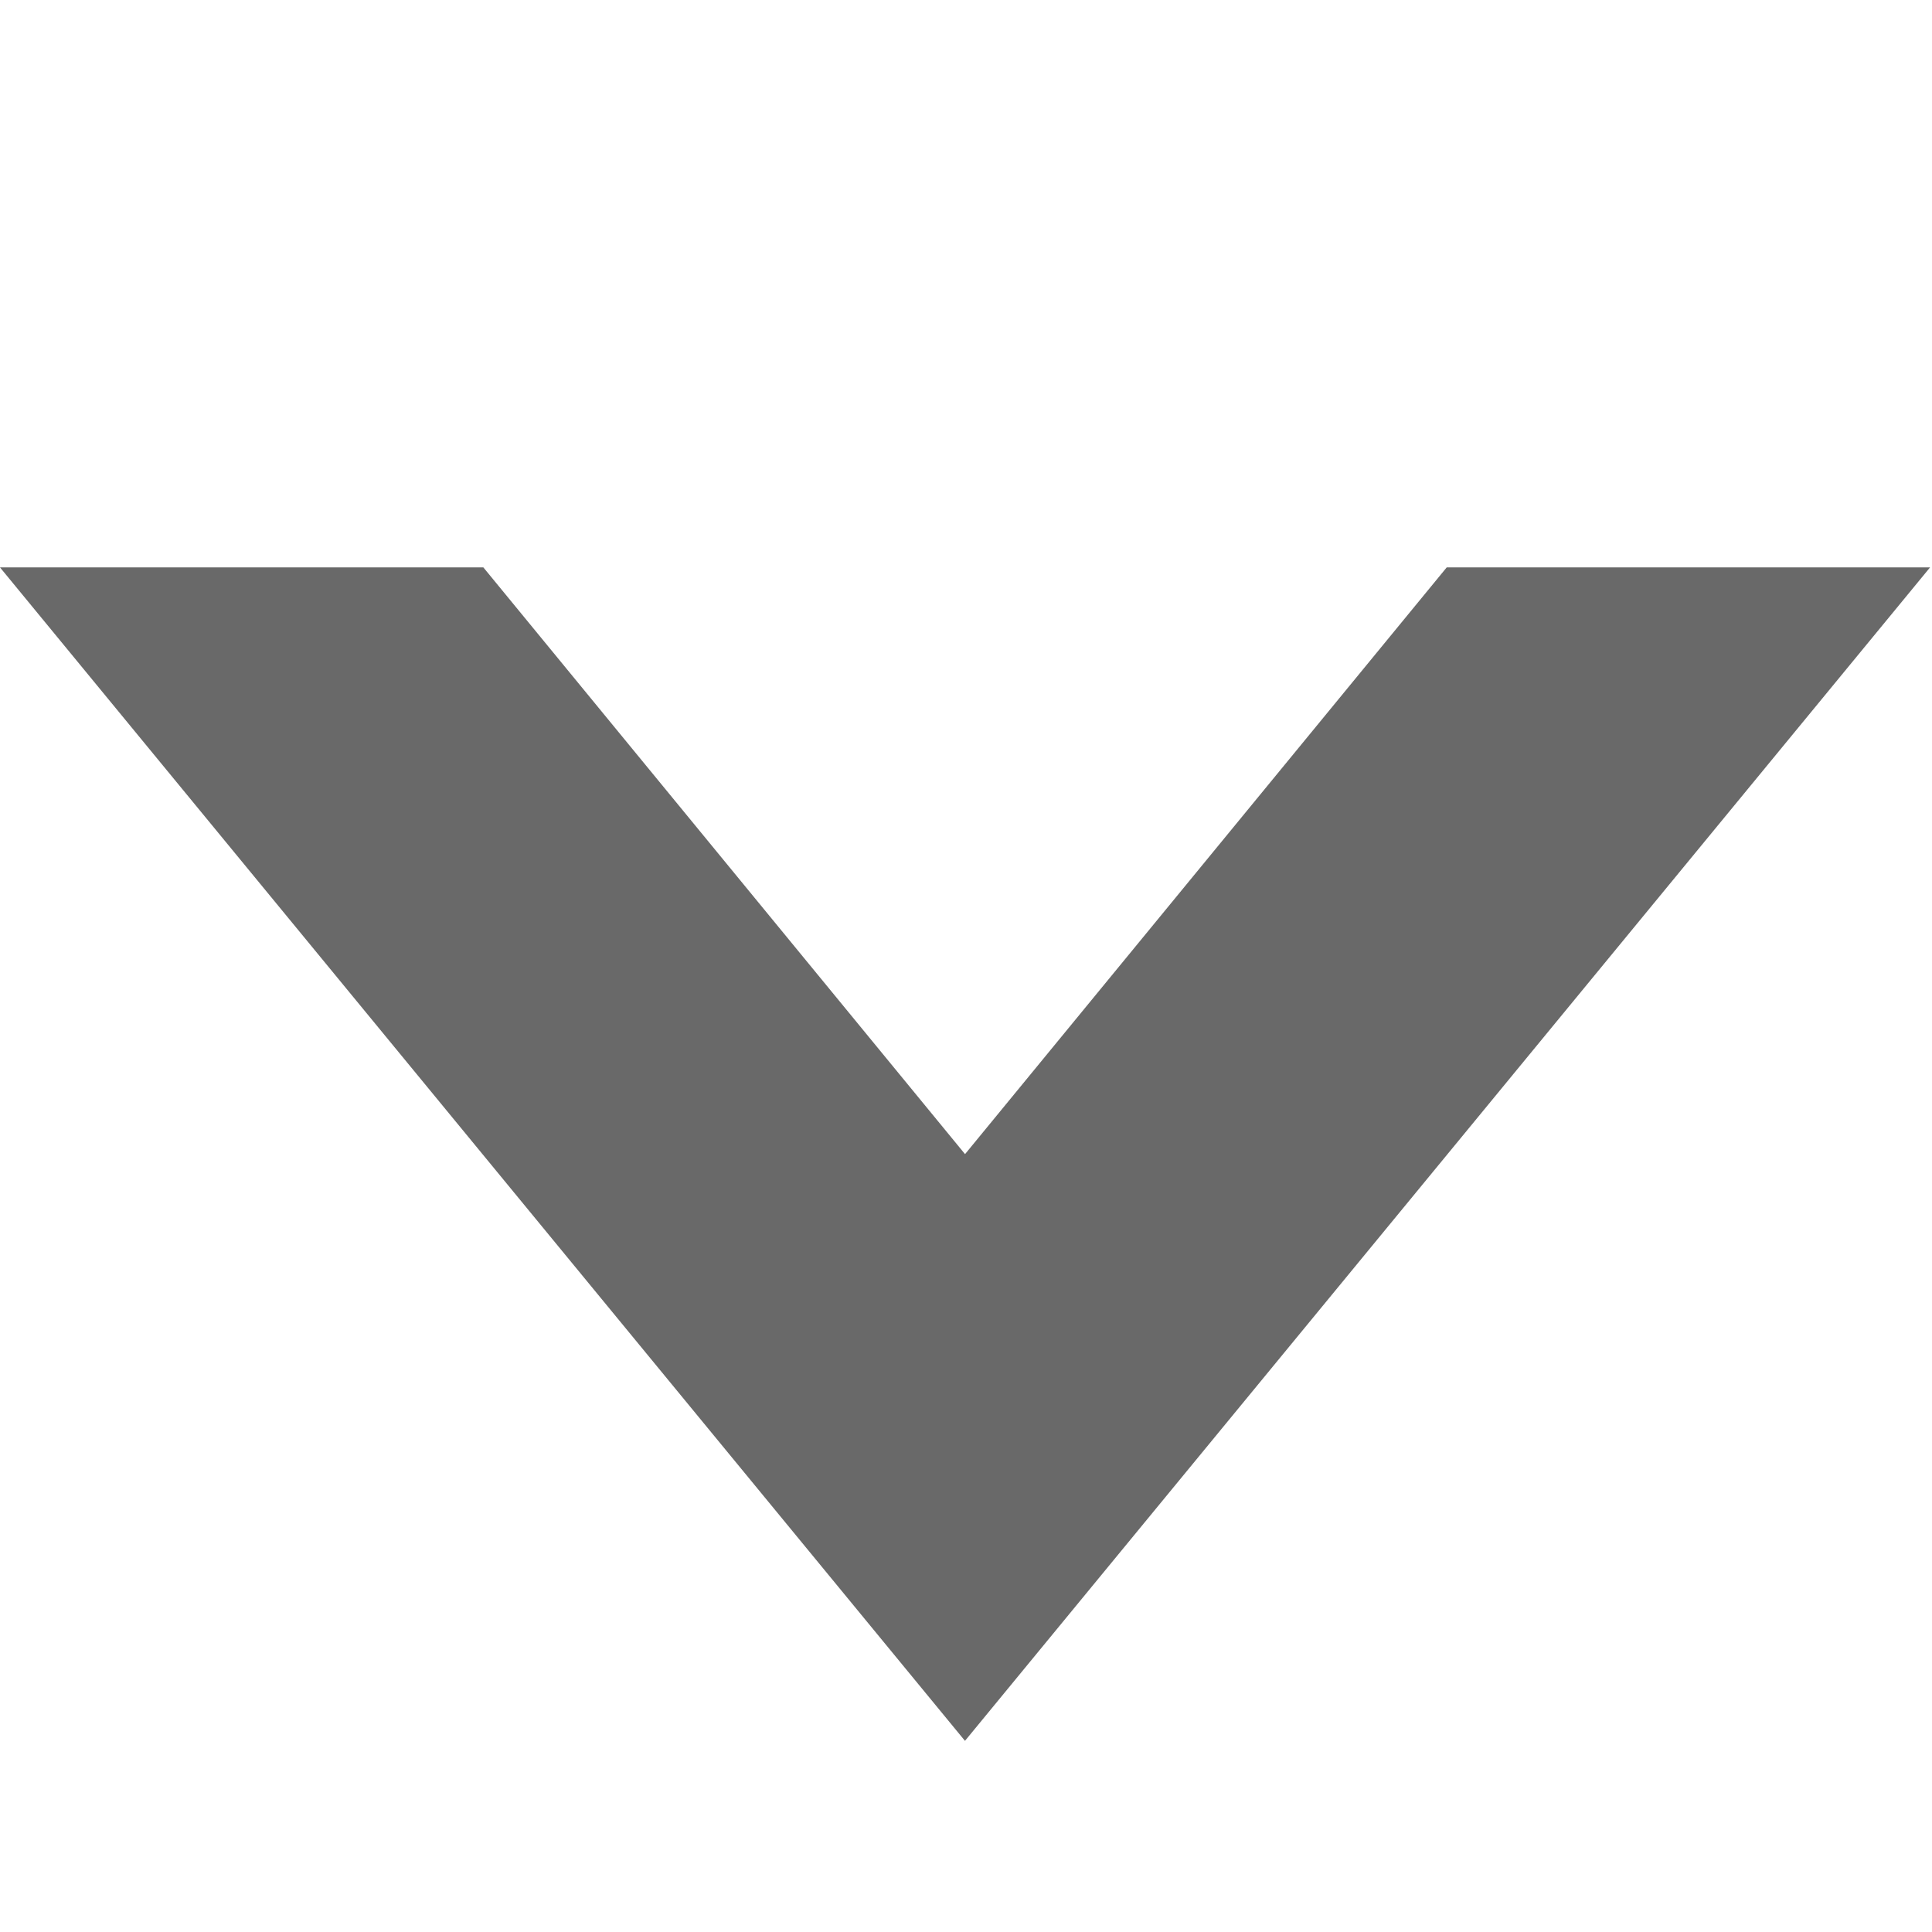
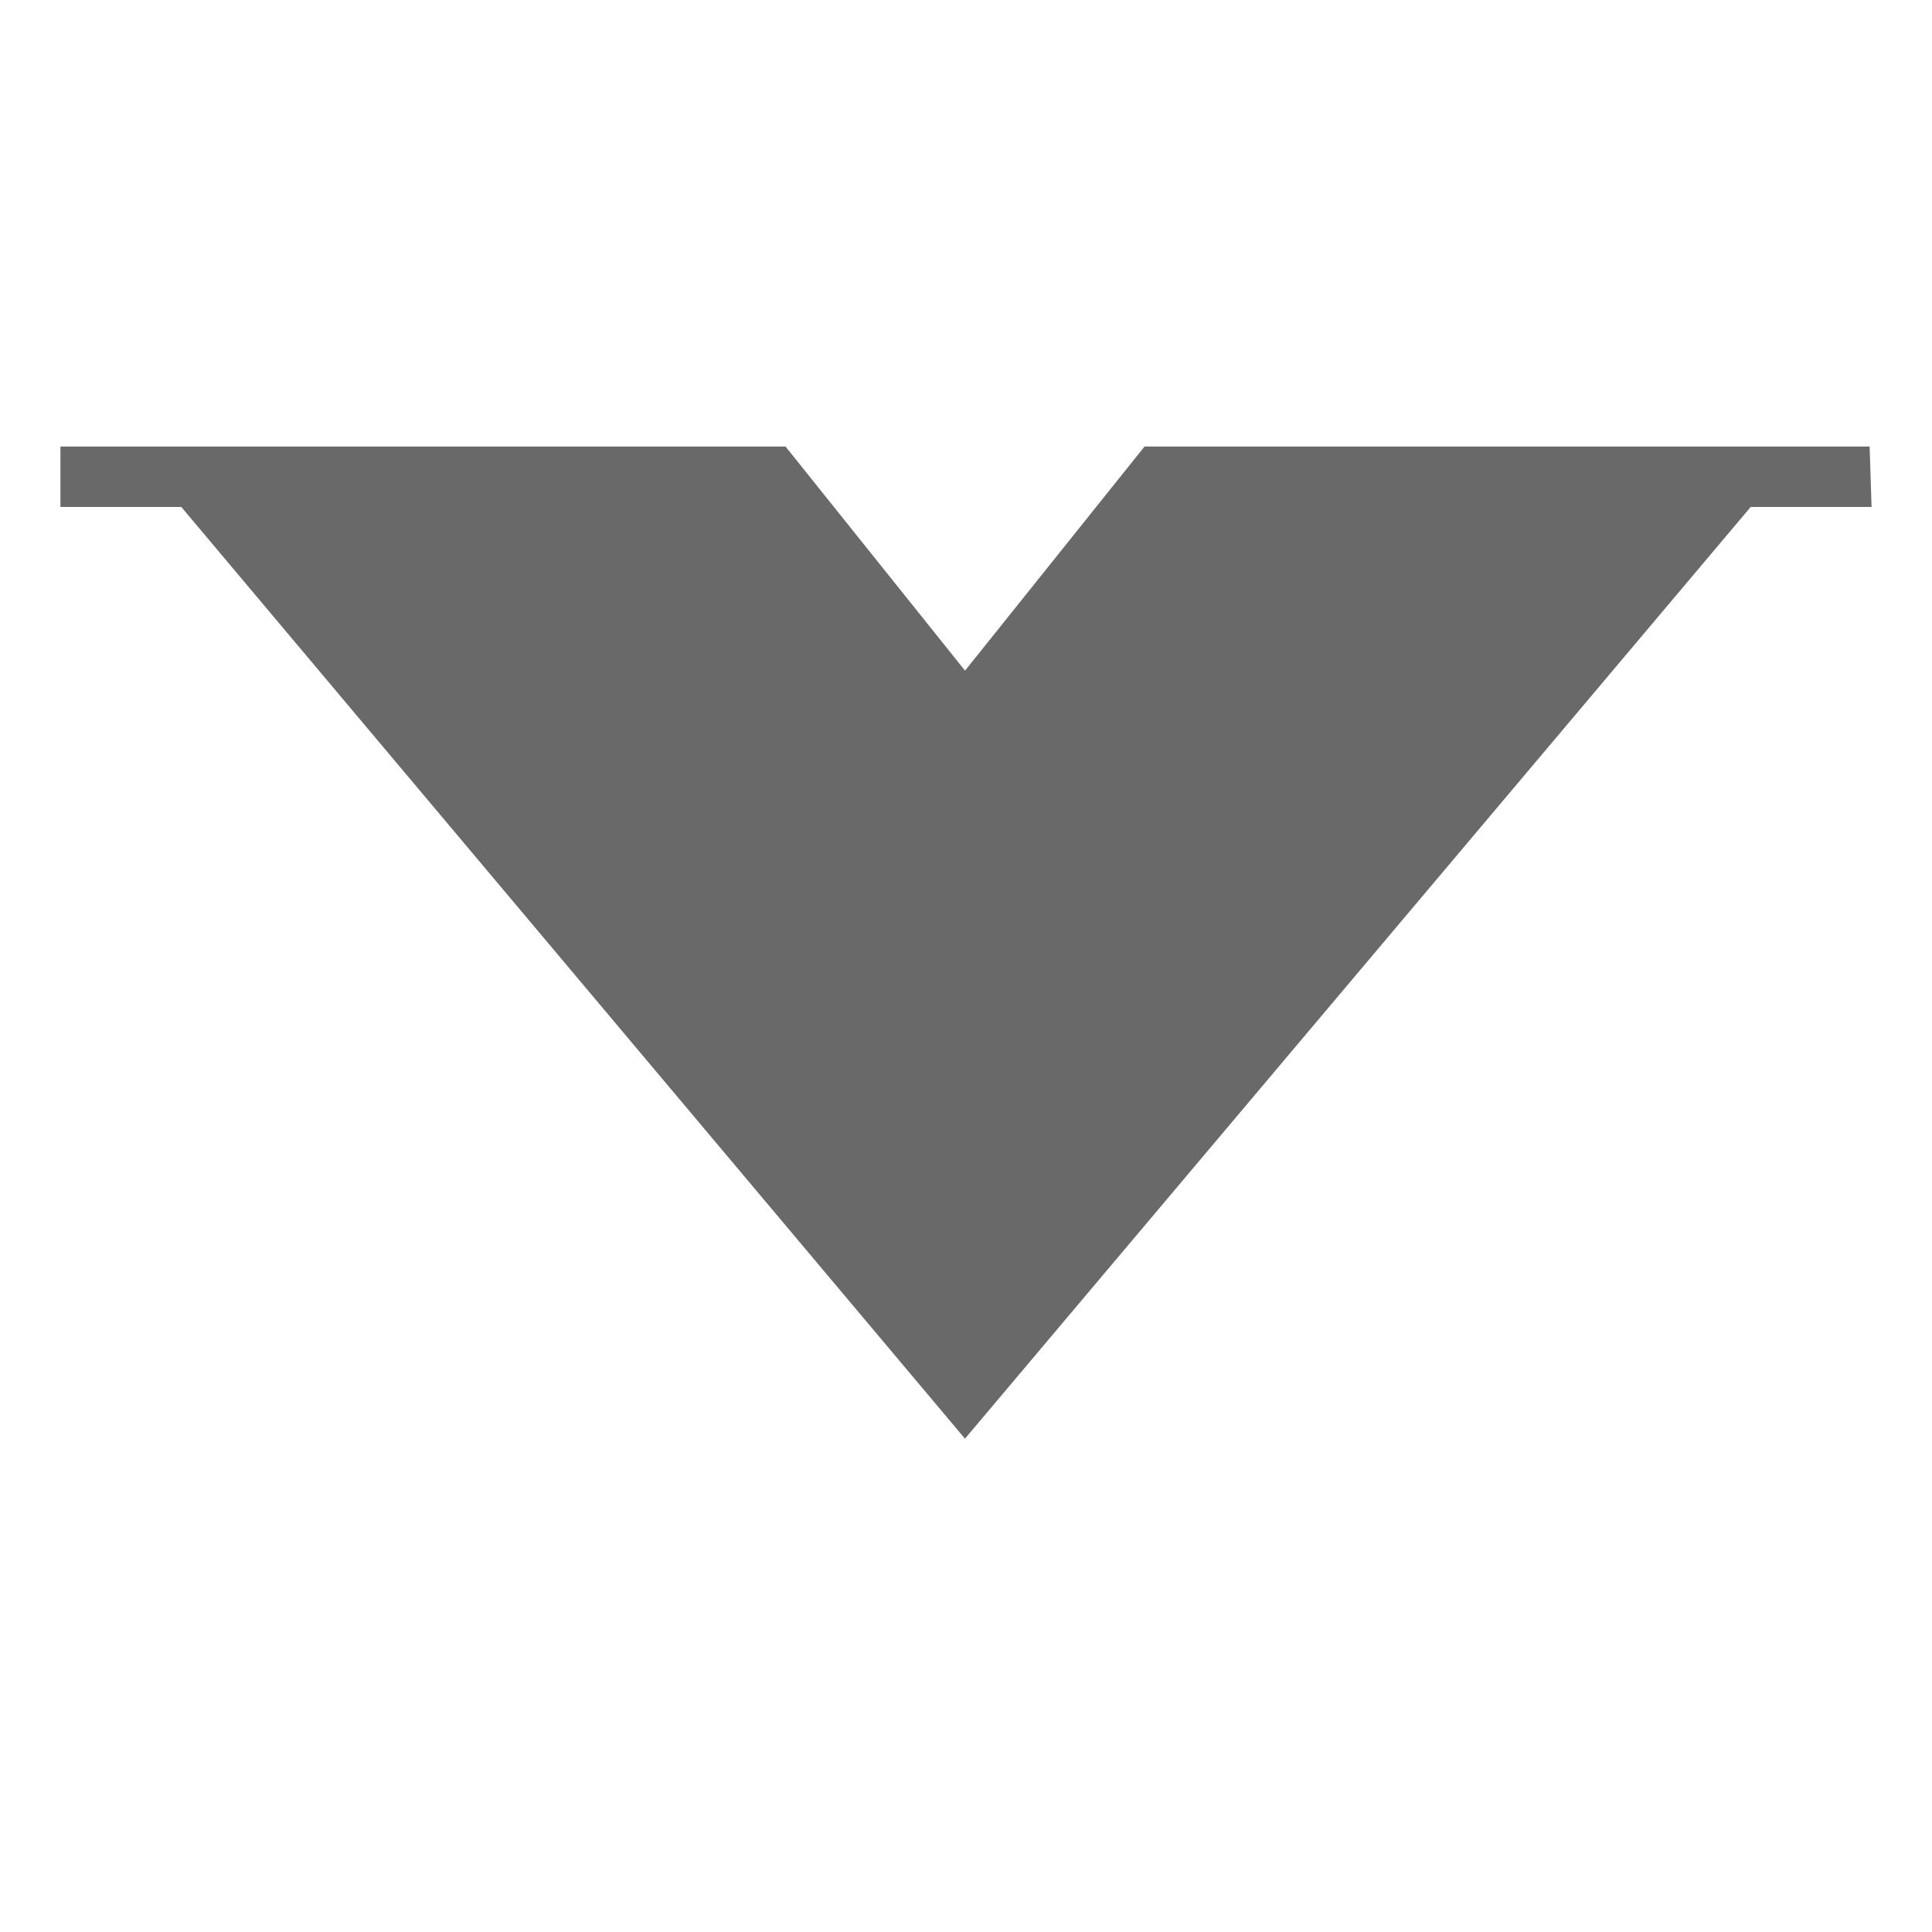
<svg xmlns="http://www.w3.org/2000/svg" version="1.1" id="Layer_1" x="0px" y="0px" width="32px" height="32px" viewBox="0 0 32 32" enable-background="new 0 0 32 32" xml:space="preserve">
-   <polygon fill-rule="evenodd" clip-rule="evenodd" fill="#696969" points="0,9.398 15.983,28.834 31.968,9.398 23.962,9.398   15.984,19.116 8.006,9.398 " />
+   <polygon fill-rule="evenodd" clip-rule="evenodd" fill="#696969" points="1.001,7.396 1.001,8.397 3.003,8.397 15.983,23.829   28.997,8.397 30.999,8.397 30.967,7.396 18.957,7.396 15.984,11.108 13.011,7.396 " />
</svg>
